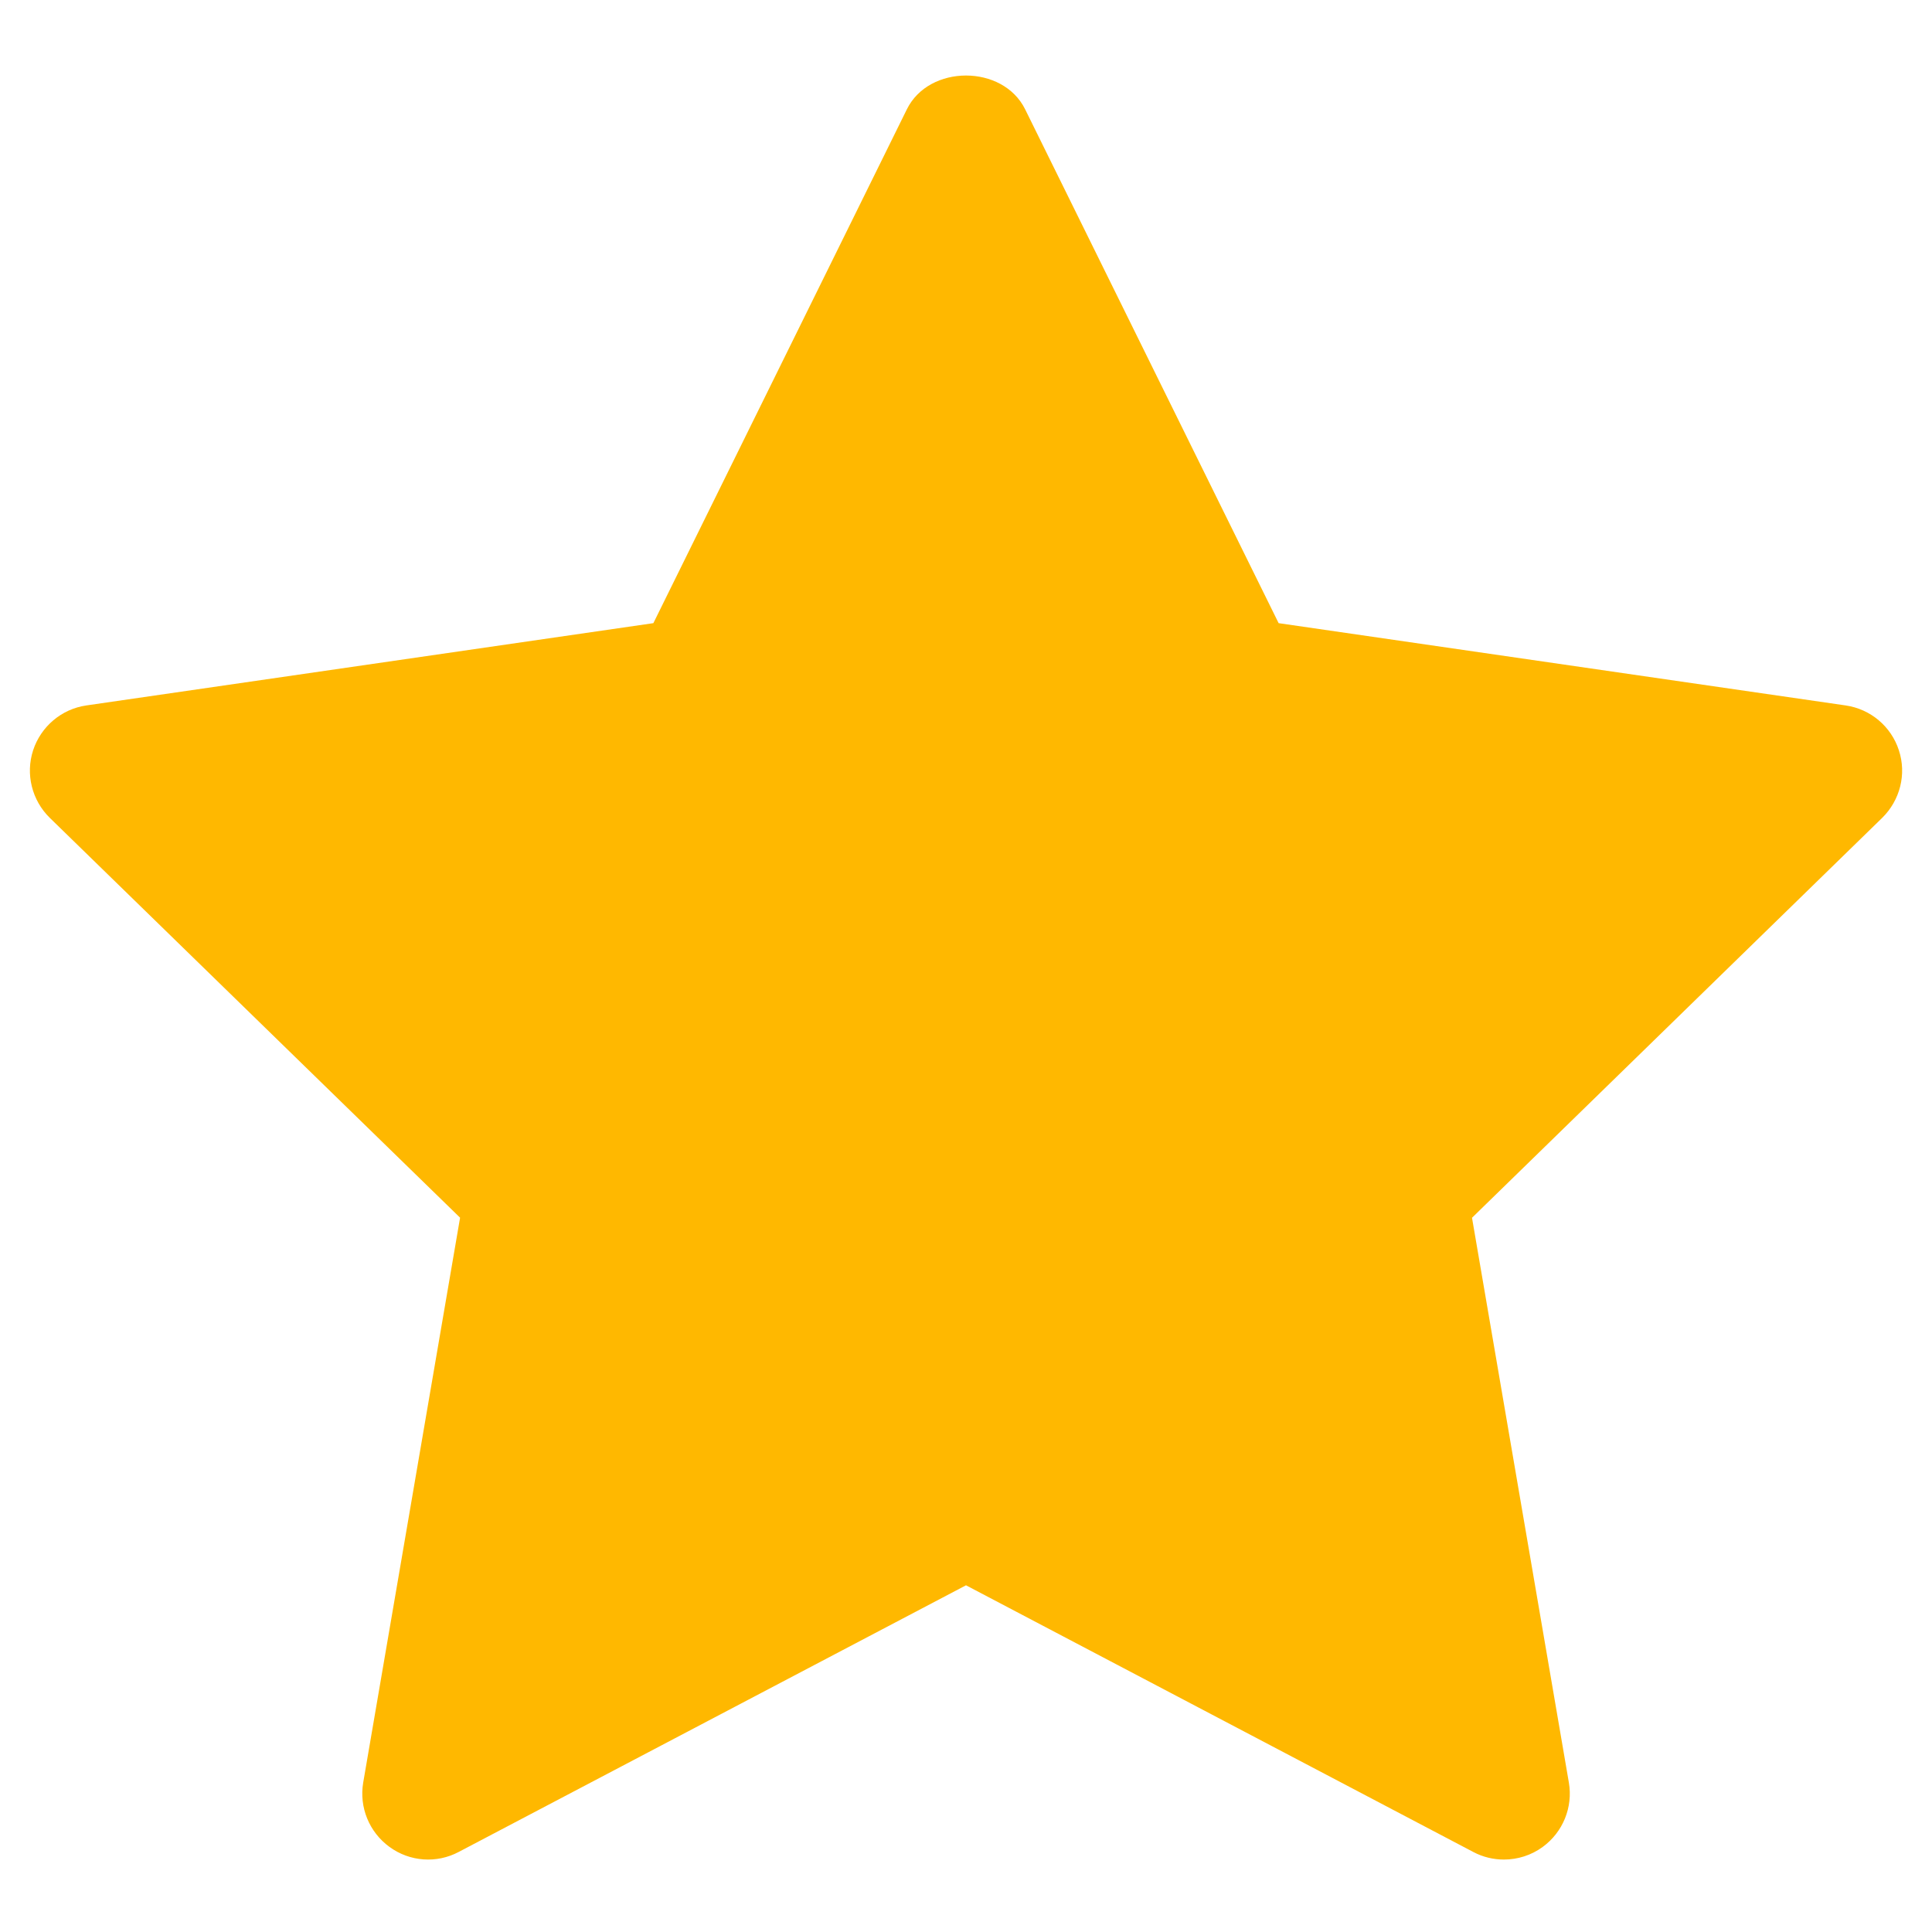
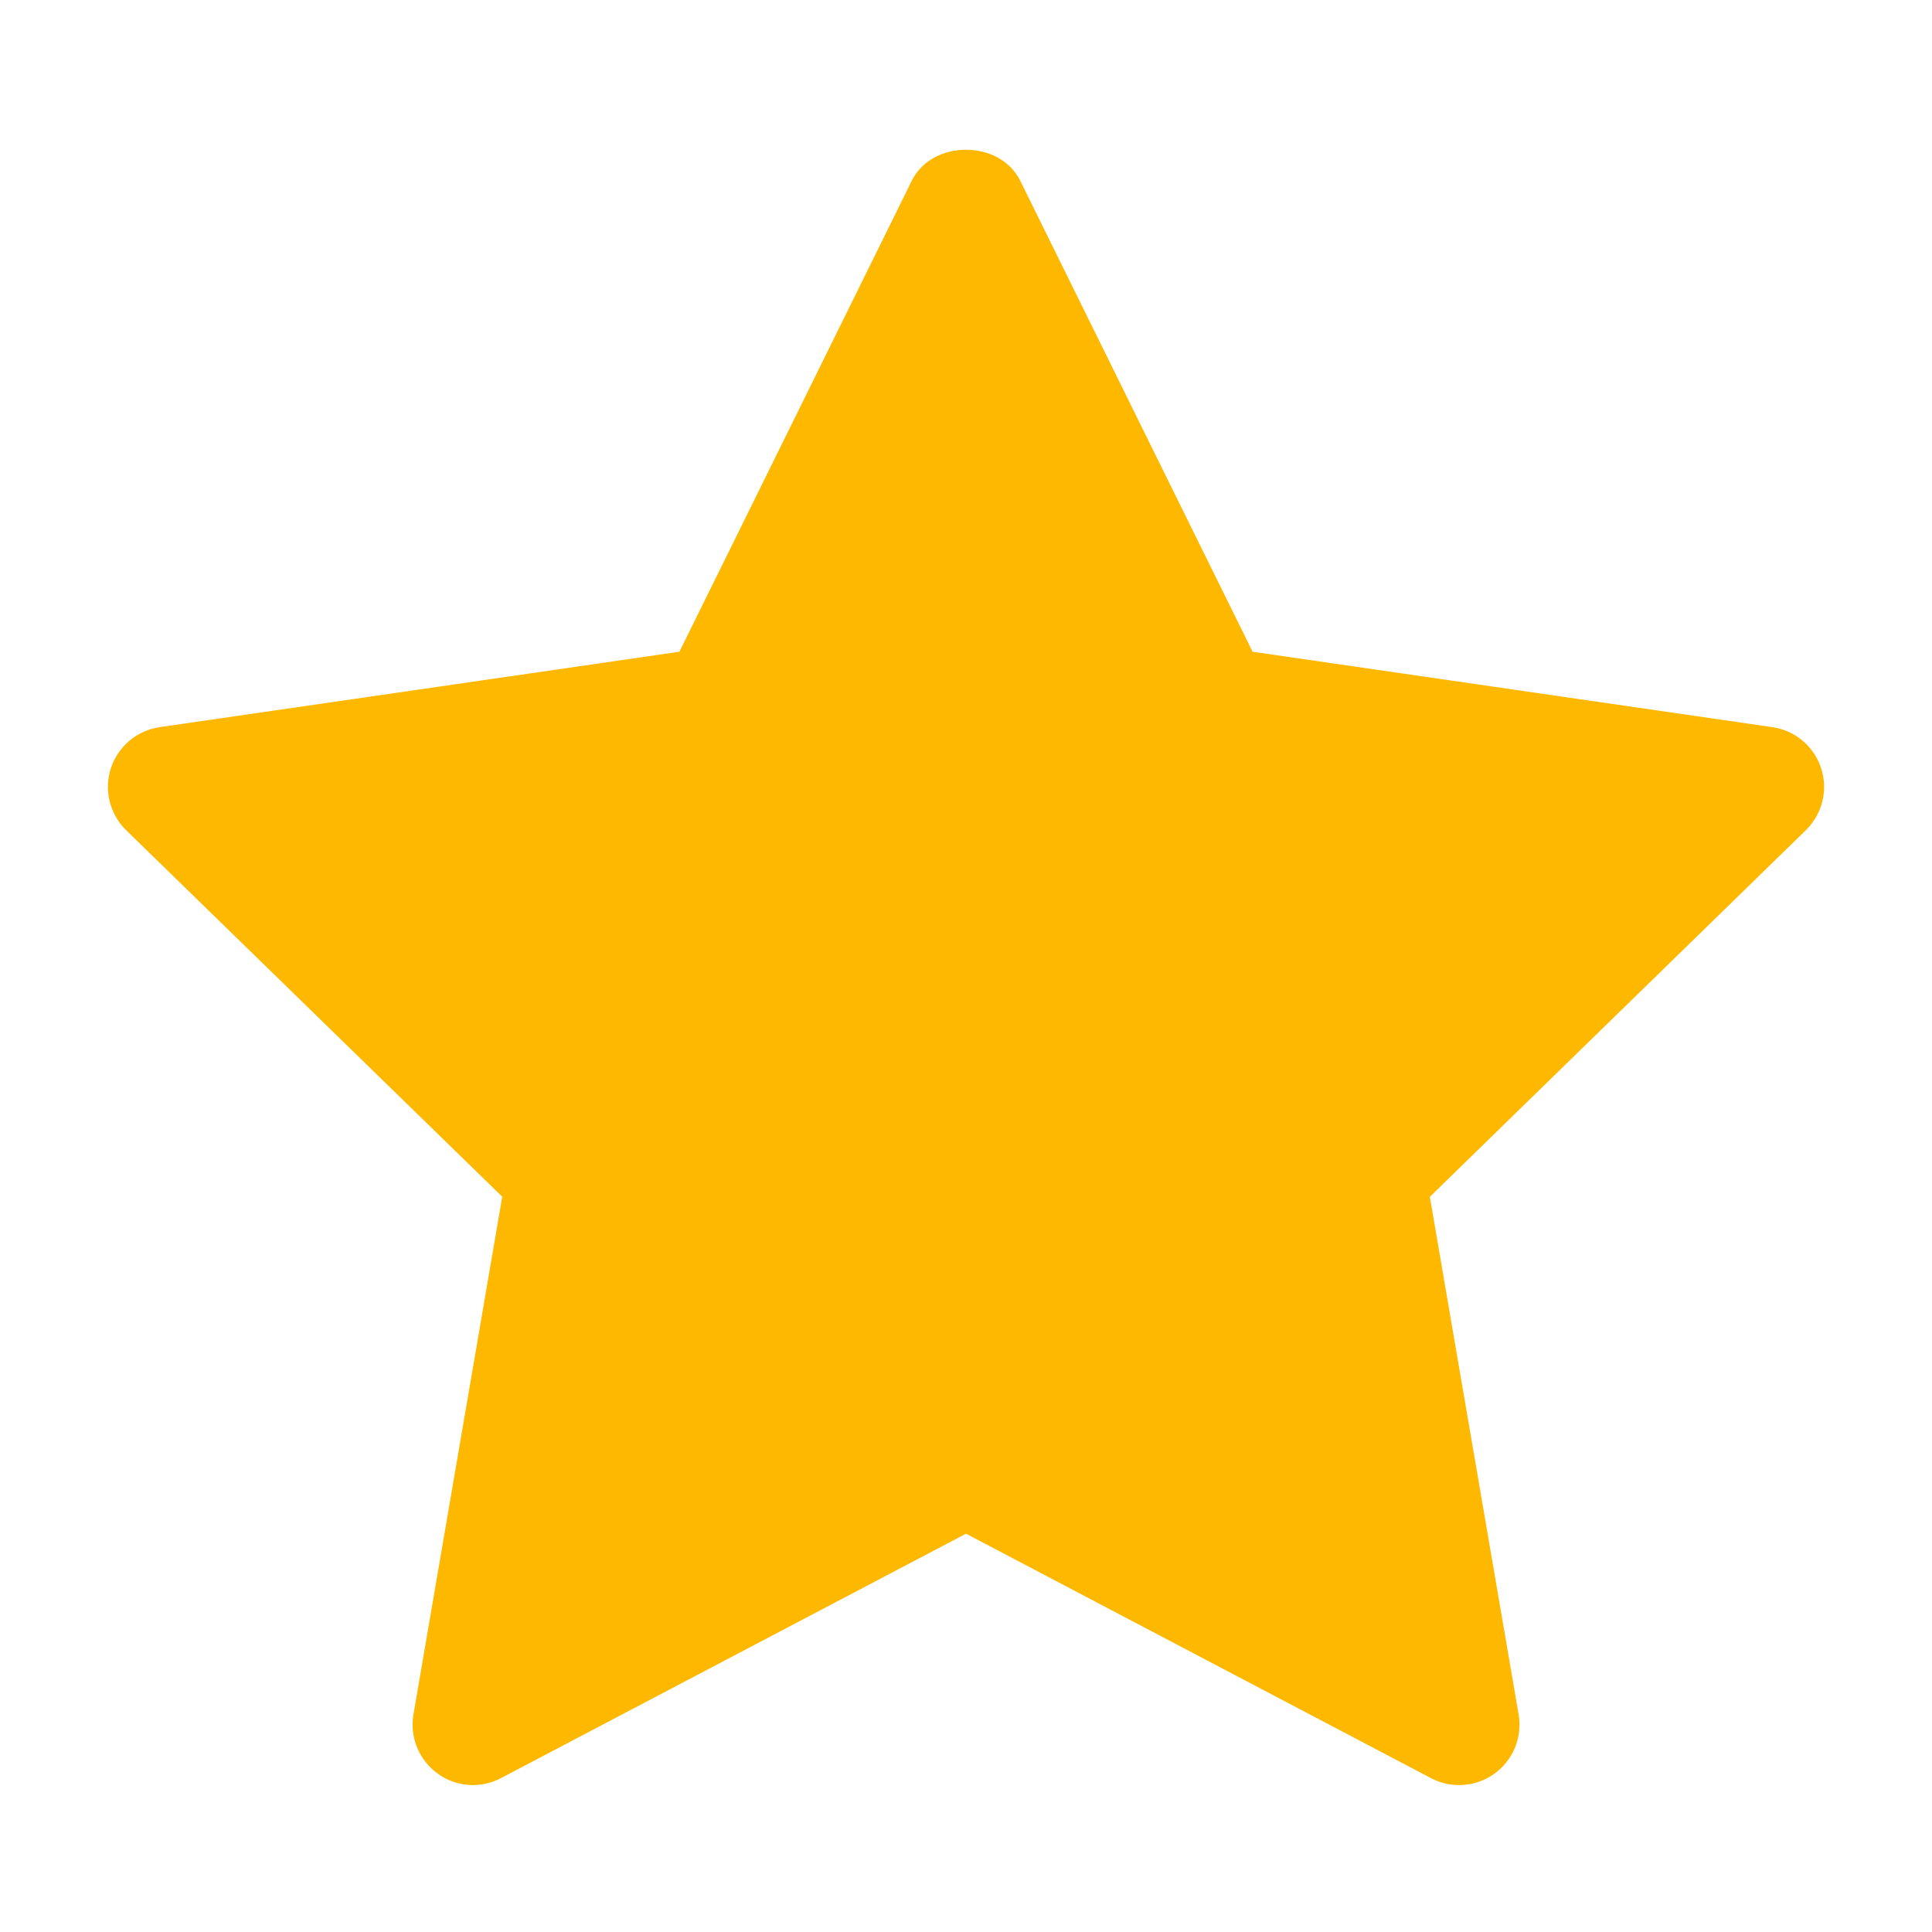
- <svg xmlns="http://www.w3.org/2000/svg" width="22" height="22" viewBox="0 0 22 22" fill="none">
-   <path d="M21.433 9.313L16.762 13.867L17.865 20.299C17.913 20.58 17.797 20.864 17.566 21.032C17.436 21.127 17.281 21.175 17.125 21.175C17.006 21.175 16.886 21.147 16.777 21.089L11 18.052L5.224 21.088C4.972 21.222 4.666 21.2 4.435 21.031C4.204 20.863 4.088 20.579 4.136 20.298L5.239 13.866L0.567 9.313C0.363 9.113 0.289 8.815 0.377 8.544C0.466 8.273 0.7 8.074 0.983 8.033L7.44 7.096L10.327 1.244C10.58 0.732 11.42 0.732 11.673 1.244L14.56 7.096L21.017 8.033C21.3 8.074 21.535 8.272 21.623 8.544C21.712 8.815 21.637 9.112 21.433 9.313Z" fill="#FFB800" />
+ <svg xmlns="http://www.w3.org/2000/svg" width="24" height="24" viewBox="0 0 24 24" fill="none">
+   <path d="M22.433 10.313L17.762 14.867L18.865 21.299C18.913 21.58 18.797 21.864 18.566 22.032C18.436 22.127 18.281 22.175 18.125 22.175C18.006 22.175 17.886 22.147 17.777 22.089L12 19.052L6.224 22.088C5.972 22.222 5.666 22.2 5.435 22.031C5.204 21.863 5.088 21.579 5.136 21.298L6.239 14.866L1.567 10.313C1.363 10.113 1.289 9.815 1.377 9.544C1.466 9.273 1.7 9.074 1.983 9.033L8.44 8.096L11.327 2.244C11.58 1.732 12.42 1.732 12.673 2.244L15.56 8.096L22.017 9.033C22.3 9.074 22.535 9.272 22.623 9.544C22.712 9.815 22.637 10.112 22.433 10.313Z" fill="#FFB800" />
</svg>
